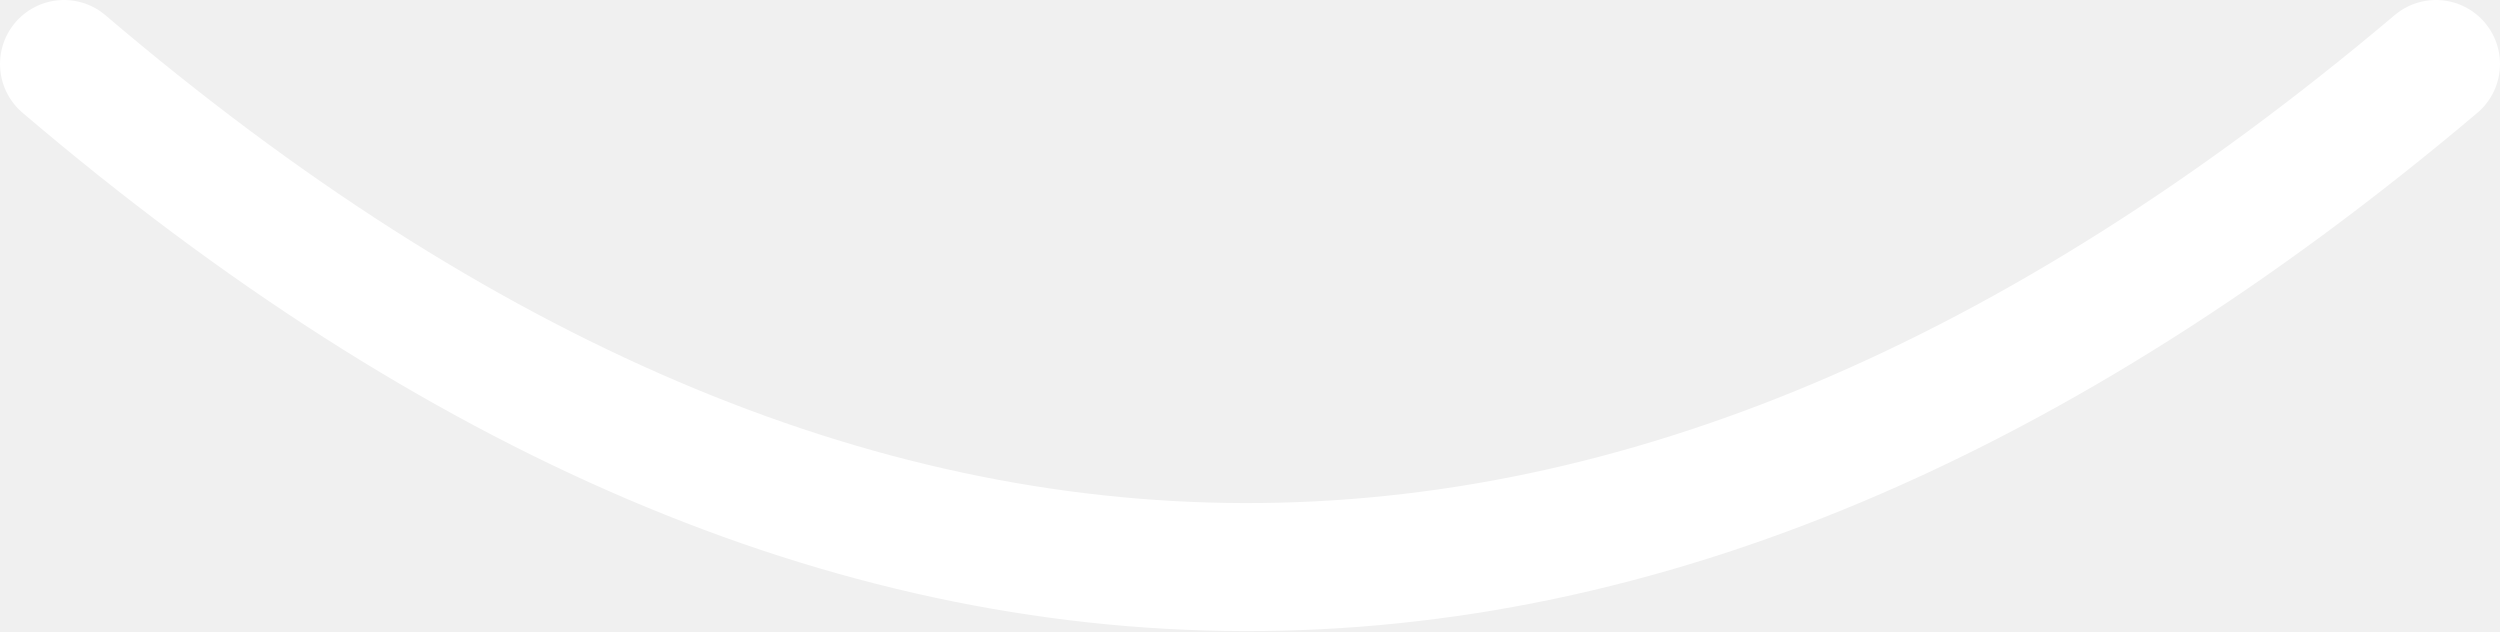
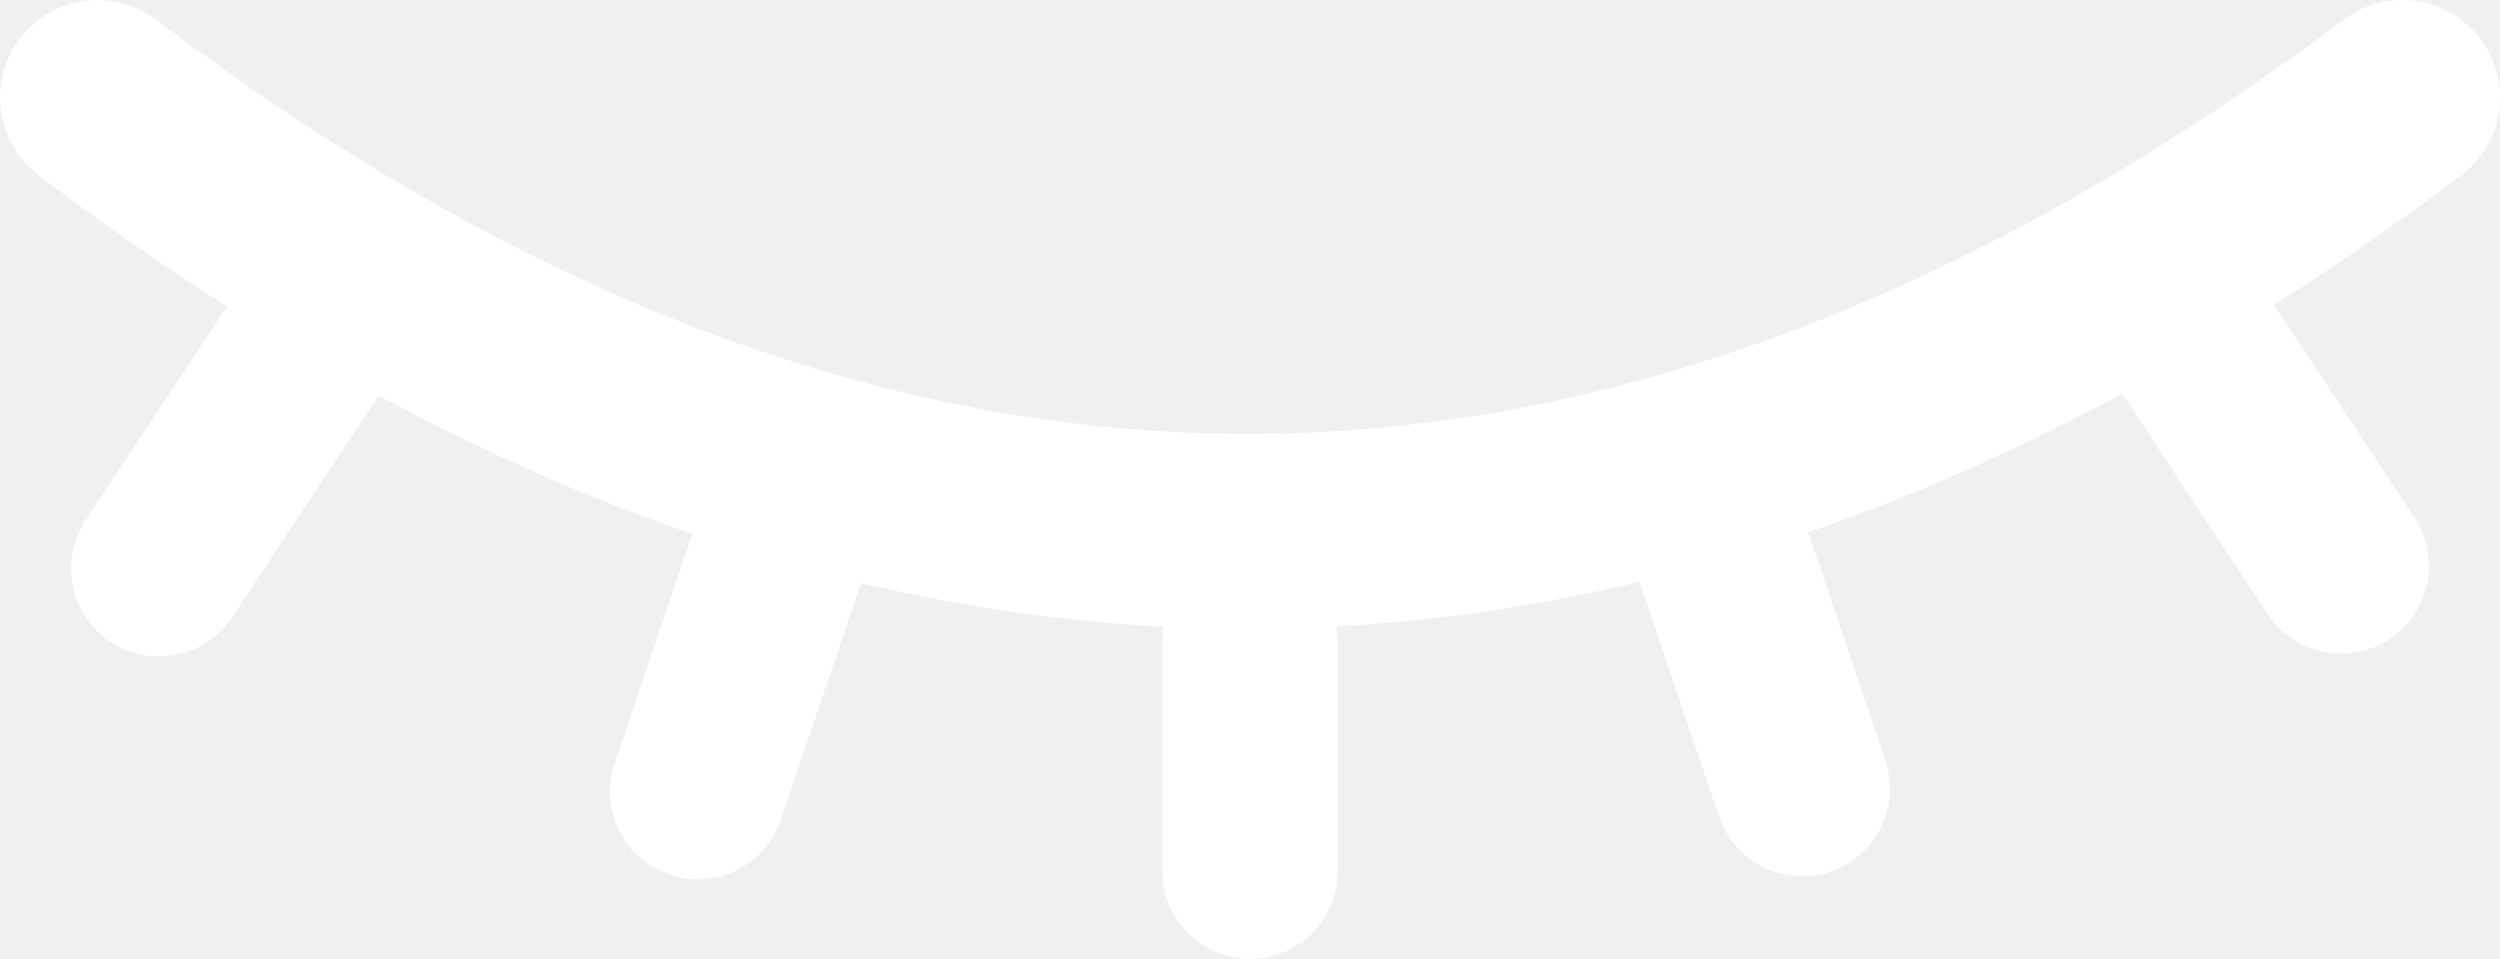
- <svg xmlns="http://www.w3.org/2000/svg" id="Layer_2" data-name="Layer 2" viewBox="0 0 273.42 69.02">
-   <g id="Layer_41" data-name="Layer 41">
-     <path d="M7,7c85.58,72.93,172.04,73.79,259.42,0" style="fill: none; stroke: #fff; stroke-linecap: round; stroke-miterlimit: 10; stroke-width: 14px;" />
+ <svg xmlns="http://www.w3.org/2000/svg" id="Layer_2" data-name="Layer 2" viewBox="0 0 256.34 98.32">
+   <g id="EYEEE">
+     <g>
+       <path d="M10,10c77.97,58.96,156.74,59.66,236.34,0" style="fill: none; stroke: #fff; stroke-linecap: round; stroke-miterlimit: 10; stroke-width: 20px;" />
+       <line x1="128.17" y1="89.32" x2="128.17" y2="65.67" style="fill: none; stroke: #fff; stroke-linecap: round; stroke-miterlimit: 10; stroke-width: 18px;" />
+       <line x1="71.54" y1="81.16" x2="81.06" y2="53.06" style="fill: none; stroke: #fff; stroke-linecap: round; stroke-miterlimit: 10; stroke-width: 18px;" />
+       <line x1="16.29" y1="58.31" x2="35.07" y2="29.91" style="fill: none; stroke: #fff; stroke-linecap: round; stroke-miterlimit: 10; stroke-width: 18px;" />
+       <line x1="184.8" y1="80.86" x2="175.28" y2="52.76" style="fill: none; stroke: #fff; stroke-linecap: round; stroke-miterlimit: 10; stroke-width: 18px;" />
+       <line x1="240.05" y1="58.02" x2="221.27" y2="29.61" style="fill: none; stroke: #fff; stroke-linecap: round; stroke-miterlimit: 10; stroke-width: 18px;" />
+     </g>
  </g>
</svg>
